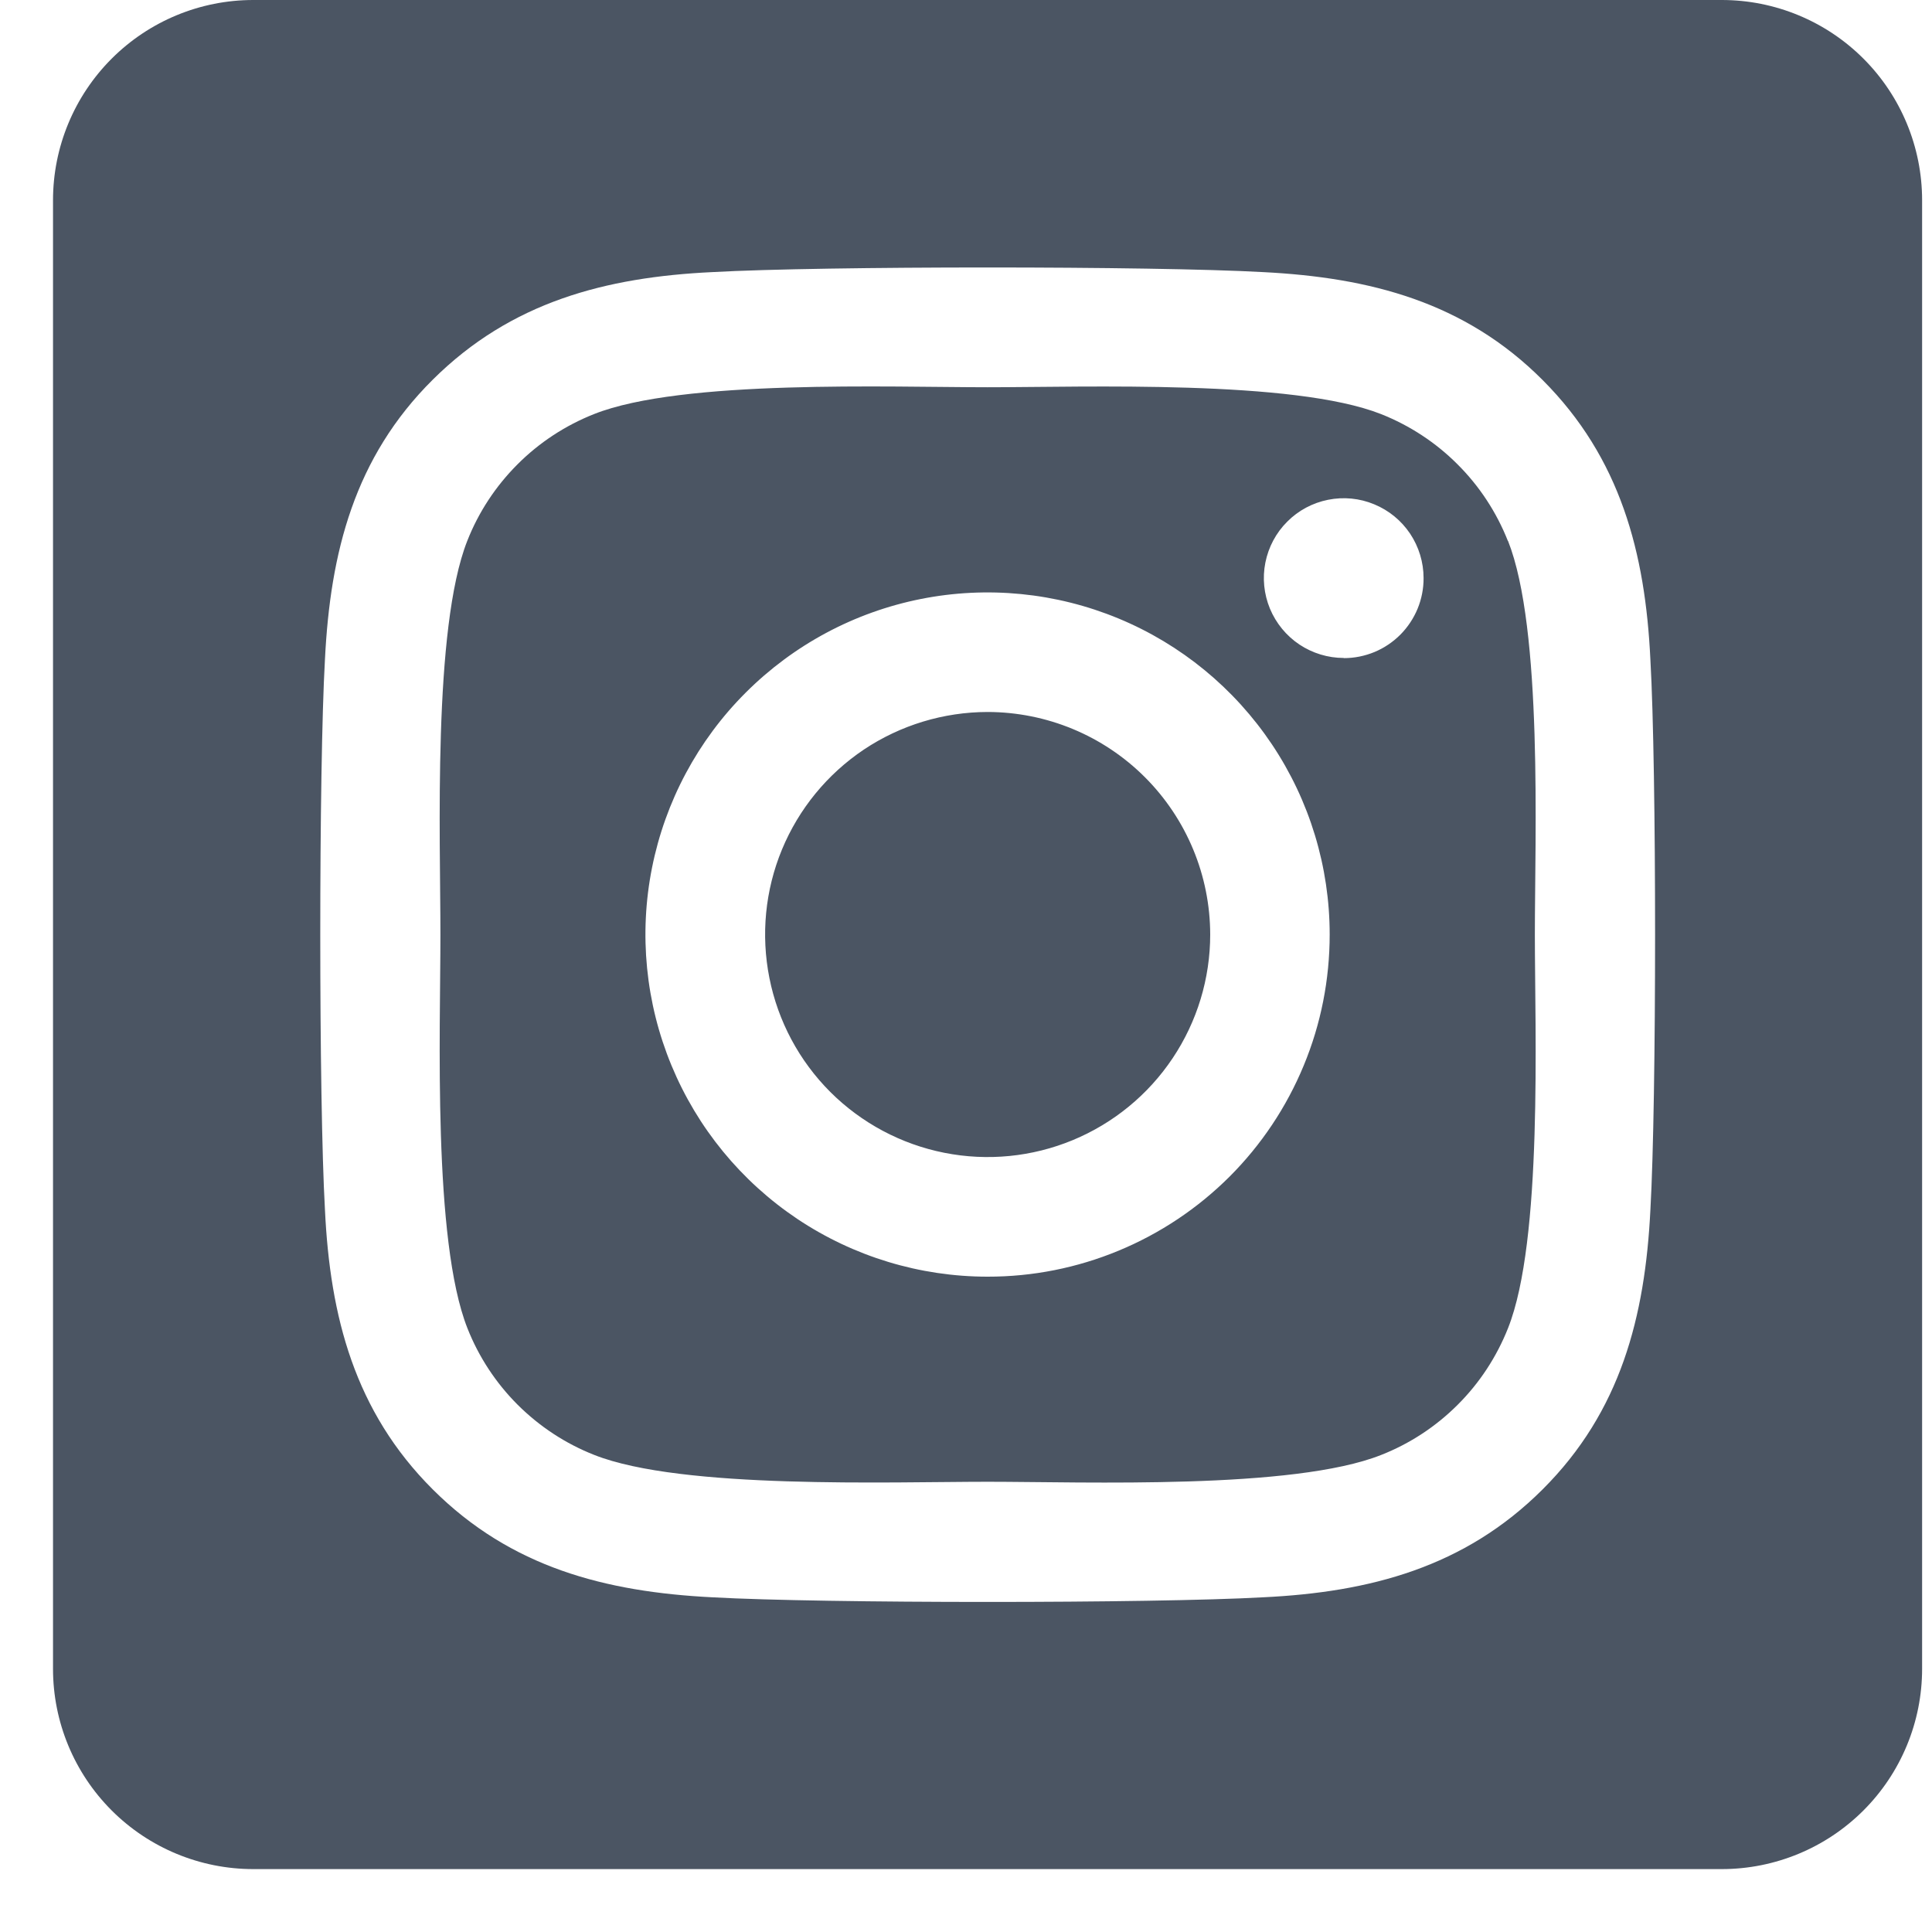
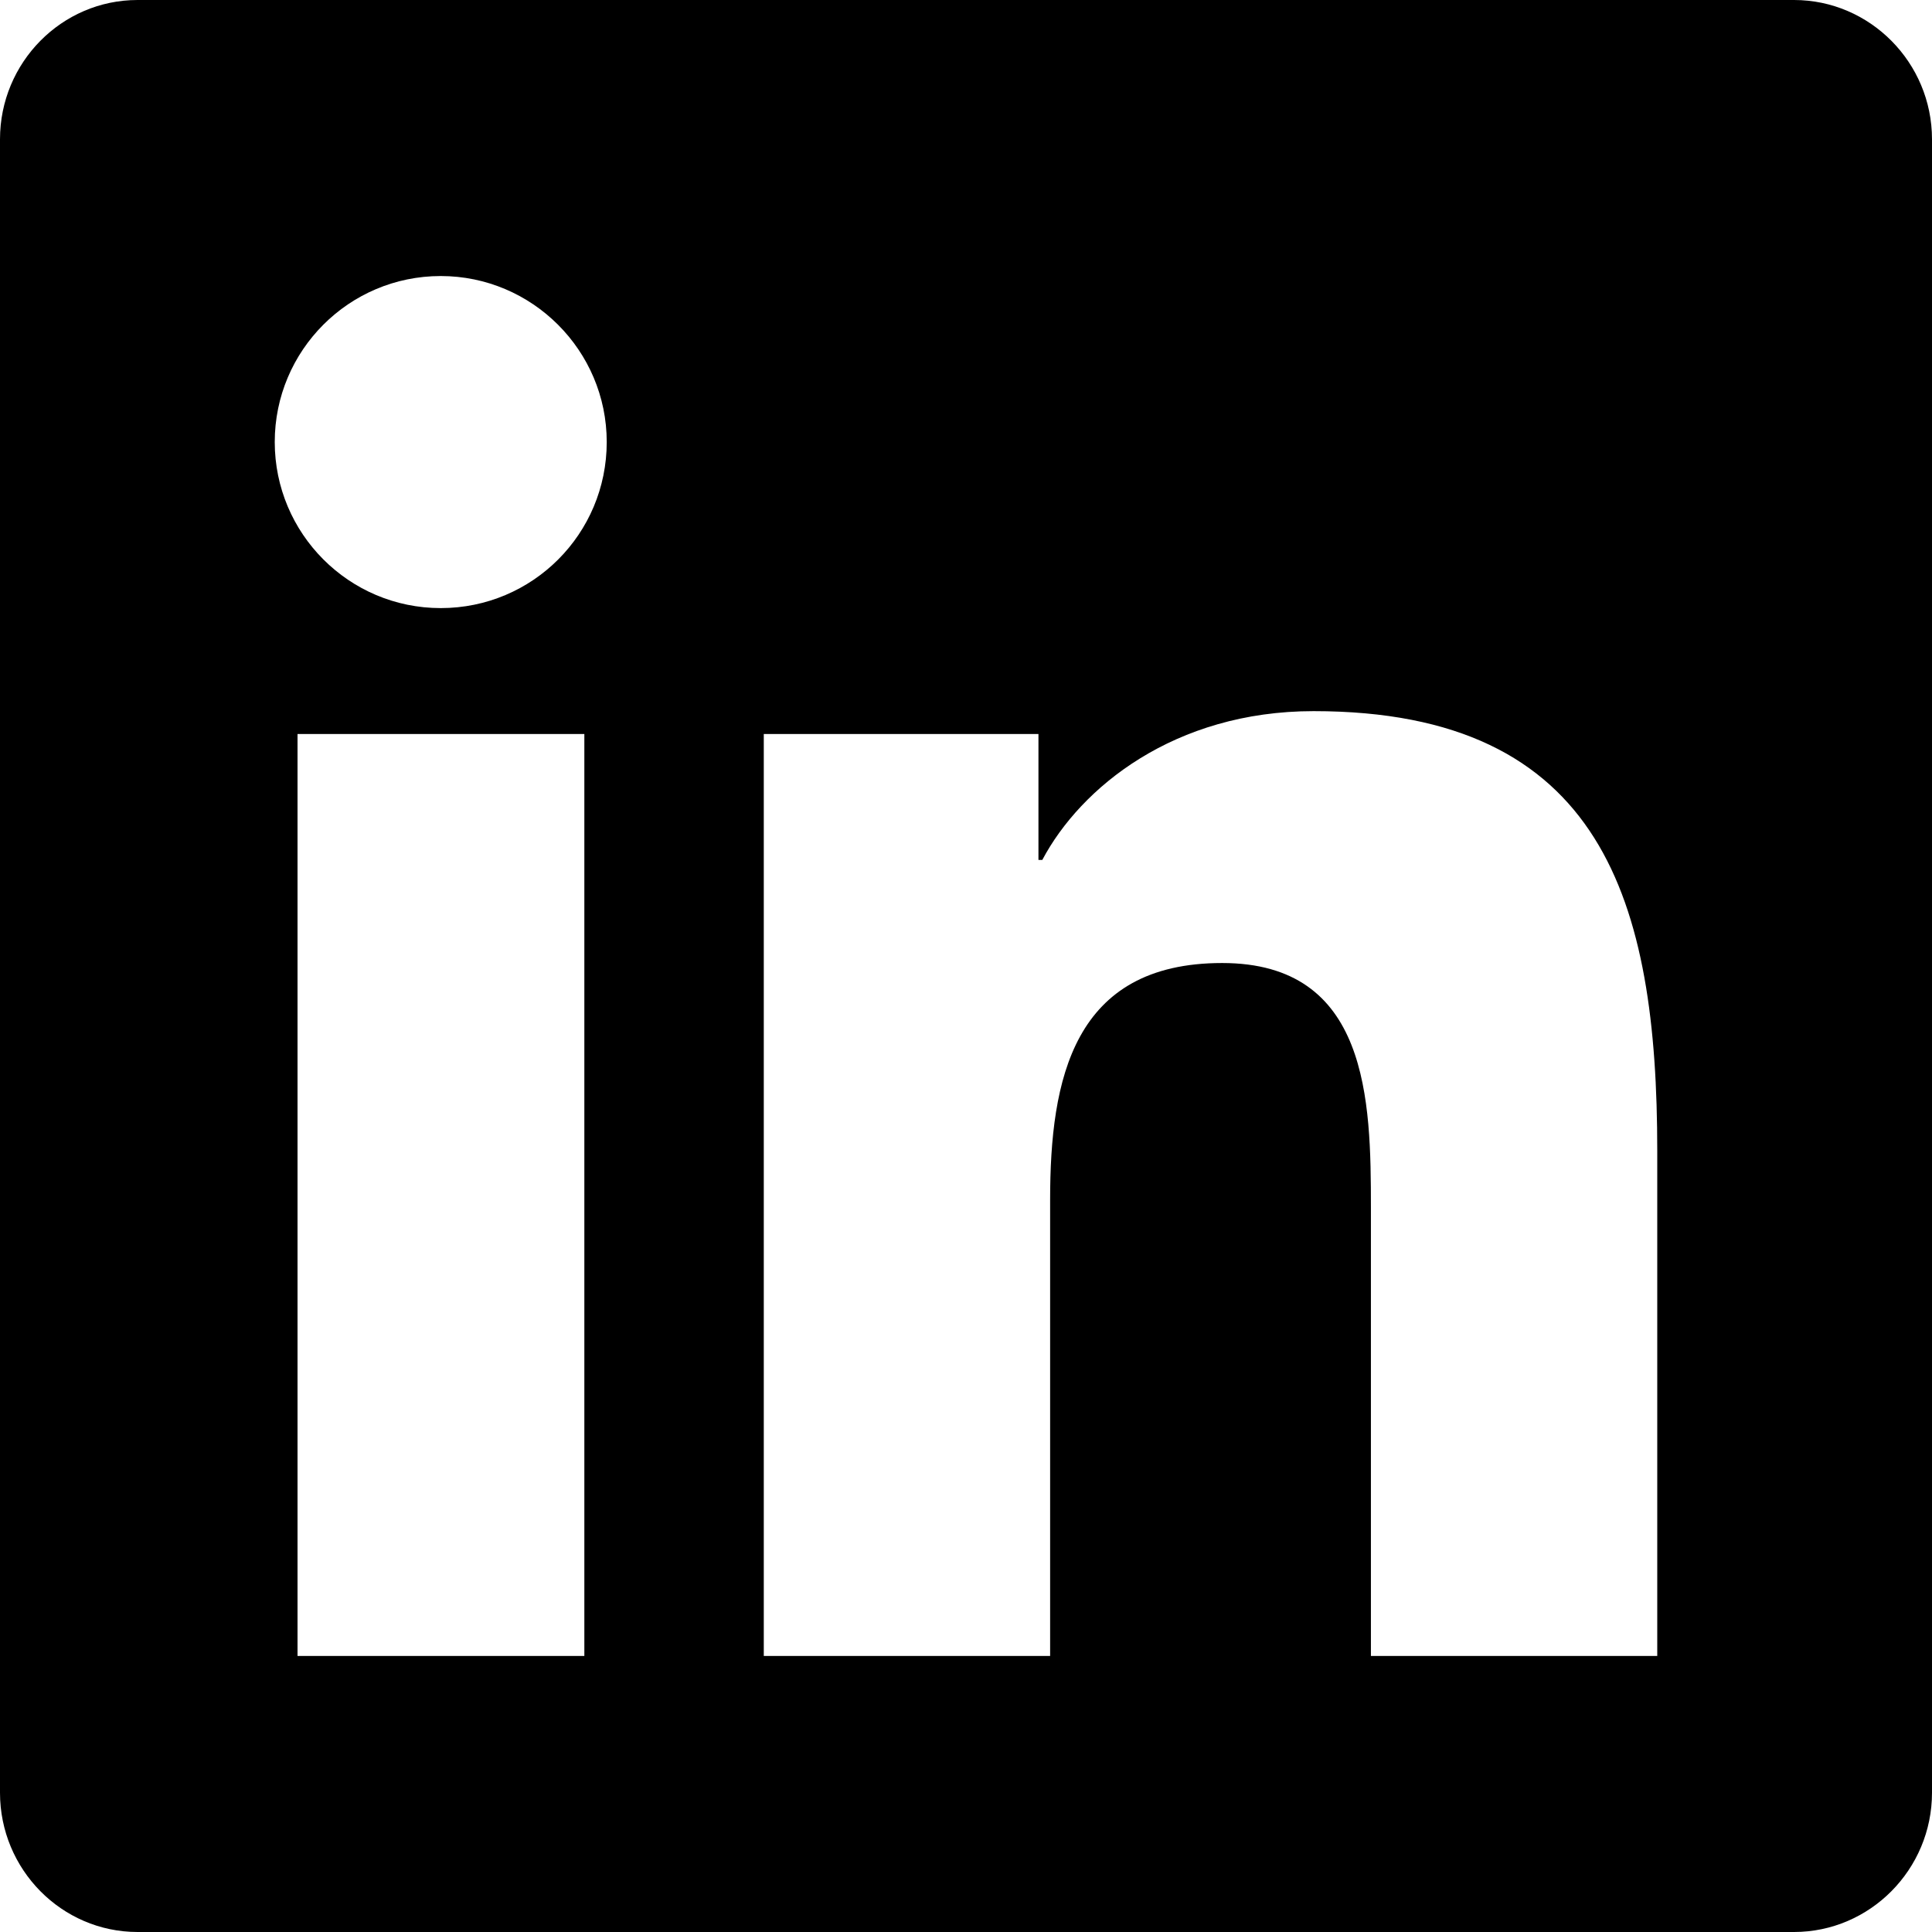
- <svg xmlns="http://www.w3.org/2000/svg" width="25" height="25" viewBox="0 0 25 25" fill="none">
-   <path d="M12.779 9.213C12.209 9.214 11.653 9.383 11.179 9.699C10.706 10.016 10.337 10.466 10.119 10.992C9.901 11.518 9.845 12.097 9.956 12.655C10.067 13.214 10.341 13.727 10.744 14.13C11.147 14.532 11.66 14.806 12.219 14.917C12.777 15.028 13.356 14.971 13.882 14.753C14.408 14.535 14.858 14.166 15.174 13.693C15.491 13.219 15.66 12.662 15.66 12.093C15.659 11.329 15.355 10.597 14.815 10.057C14.275 9.517 13.543 9.214 12.779 9.213ZM19.512 7C19.365 6.628 19.144 6.291 18.861 6.009C18.579 5.726 18.241 5.505 17.87 5.358C16.736 4.911 14.037 5.011 12.779 5.011C11.521 5.011 8.824 4.907 7.687 5.358C7.316 5.505 6.978 5.726 6.696 6.009C6.414 6.291 6.192 6.628 6.046 7C5.599 8.134 5.699 10.836 5.699 12.092C5.699 13.349 5.599 16.048 6.048 17.186C6.194 17.557 6.416 17.895 6.698 18.177C6.981 18.459 7.318 18.681 7.69 18.827C8.823 19.275 11.523 19.174 12.781 19.174C14.04 19.174 16.735 19.279 17.872 18.827C18.244 18.681 18.581 18.459 18.863 18.177C19.146 17.895 19.367 17.557 19.514 17.186C19.965 16.052 19.861 13.35 19.861 12.093C19.861 10.836 19.965 8.138 19.514 7L19.512 7ZM12.779 16.52C11.903 16.52 11.047 16.26 10.319 15.774C9.591 15.287 9.024 14.596 8.689 13.787C8.354 12.978 8.266 12.088 8.437 11.229C8.608 10.371 9.029 9.582 9.649 8.963C10.268 8.344 11.056 7.922 11.915 7.751C12.774 7.58 13.664 7.668 14.473 8.003C15.282 8.338 15.973 8.906 16.46 9.634C16.946 10.361 17.206 11.217 17.206 12.093C17.206 12.675 17.093 13.251 16.87 13.788C16.648 14.325 16.322 14.814 15.911 15.225C15.499 15.636 15.011 15.962 14.474 16.184C13.936 16.407 13.36 16.521 12.779 16.52ZM17.388 8.514C17.184 8.514 16.984 8.453 16.814 8.34C16.644 8.226 16.512 8.065 16.433 7.876C16.355 7.687 16.334 7.48 16.374 7.279C16.414 7.079 16.512 6.894 16.657 6.75C16.801 6.605 16.985 6.507 17.186 6.467C17.386 6.427 17.594 6.447 17.783 6.526C17.972 6.604 18.133 6.736 18.247 6.906C18.36 7.076 18.421 7.276 18.421 7.48C18.422 7.616 18.395 7.751 18.344 7.876C18.292 8.002 18.216 8.116 18.121 8.212C18.025 8.308 17.911 8.385 17.786 8.437C17.66 8.489 17.526 8.516 17.39 8.516L17.388 8.514ZM22.28 0H3.277C2.59 0 1.931 0.273 1.445 0.759C0.959 1.245 0.686 1.904 0.686 2.591L0.686 21.595C0.686 22.282 0.959 22.941 1.445 23.427C1.931 23.913 2.59 24.186 3.277 24.186H22.28C22.968 24.186 23.627 23.913 24.113 23.427C24.599 22.941 24.872 22.282 24.872 21.595V2.591C24.872 1.904 24.599 1.245 24.113 0.759C23.627 0.273 22.968 0 22.28 0ZM21.356 15.656C21.287 17.04 20.971 18.266 19.961 19.273C18.951 20.281 17.726 20.603 16.344 20.669C14.918 20.749 10.643 20.749 9.217 20.669C7.834 20.599 6.612 20.283 5.6 19.273C4.589 18.264 4.271 17.037 4.205 15.656C4.124 14.23 4.124 9.955 4.205 8.53C4.274 7.146 4.586 5.92 5.6 4.913C6.614 3.905 7.839 3.587 9.217 3.521C10.643 3.441 14.918 3.441 16.344 3.521C17.727 3.591 18.953 3.907 19.961 4.917C20.969 5.926 21.29 7.153 21.356 8.536C21.437 9.957 21.437 14.229 21.356 15.656Z" fill="#4B5563" />
+ <svg xmlns="http://www.w3.org/2000/svg" width="24" height="24" viewBox="0 0 24 24" fill="none">
+   <path d="M22.286 0H1.709C0.766 0 0 0.777 0 1.73V22.27C0 23.223 0.766 24 1.709 24H22.286C23.229 24 24 23.223 24 22.27V1.73C24 0.777 23.229 0 22.286 0ZM7.254 20.571H3.696V9.118H7.259V20.571H7.254ZM5.475 7.554C4.334 7.554 3.413 6.627 3.413 5.491C3.413 4.355 4.334 3.429 5.475 3.429C6.611 3.429 7.537 4.355 7.537 5.491C7.537 6.632 6.616 7.554 5.475 7.554ZM20.587 20.571H17.03V15C17.03 13.671 17.004 11.963 15.182 11.963C13.329 11.963 13.045 13.409 13.045 14.904V20.571H9.488V9.118H12.9V10.682H12.948C13.425 9.782 14.588 8.834 16.318 8.834C19.918 8.834 20.587 11.207 20.587 14.293V20.571Z" fill="black" />
</svg>
